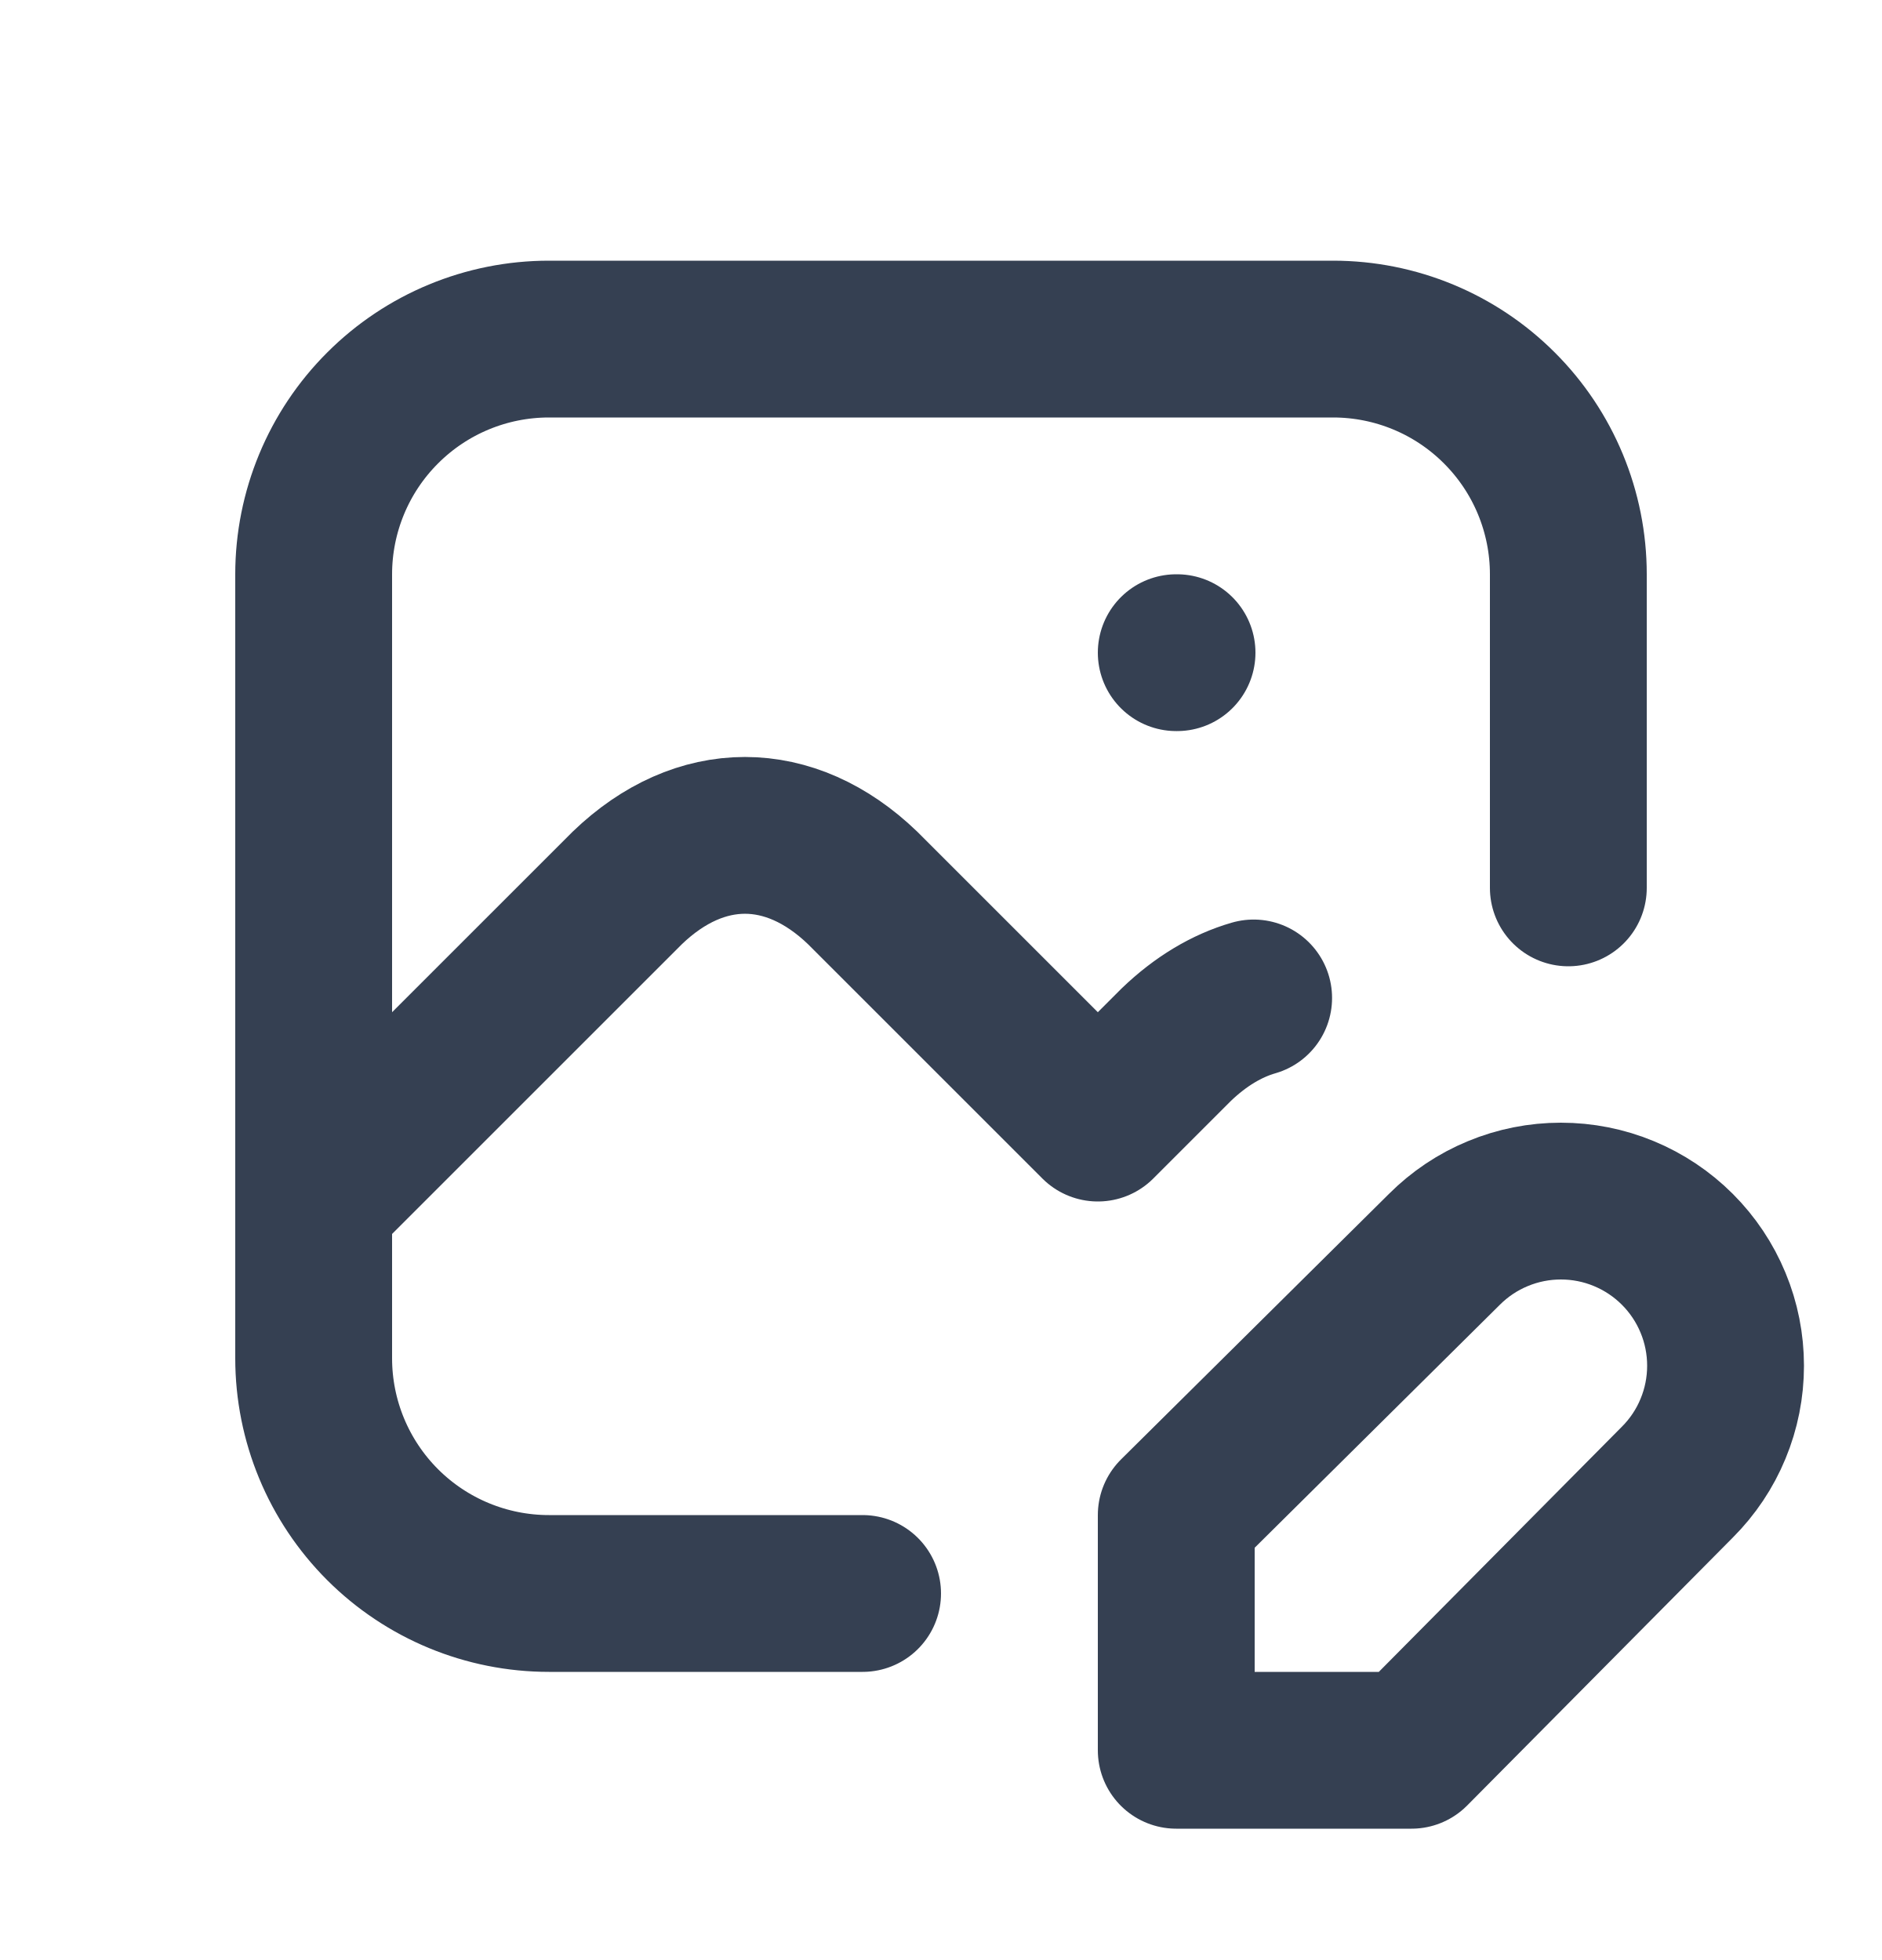
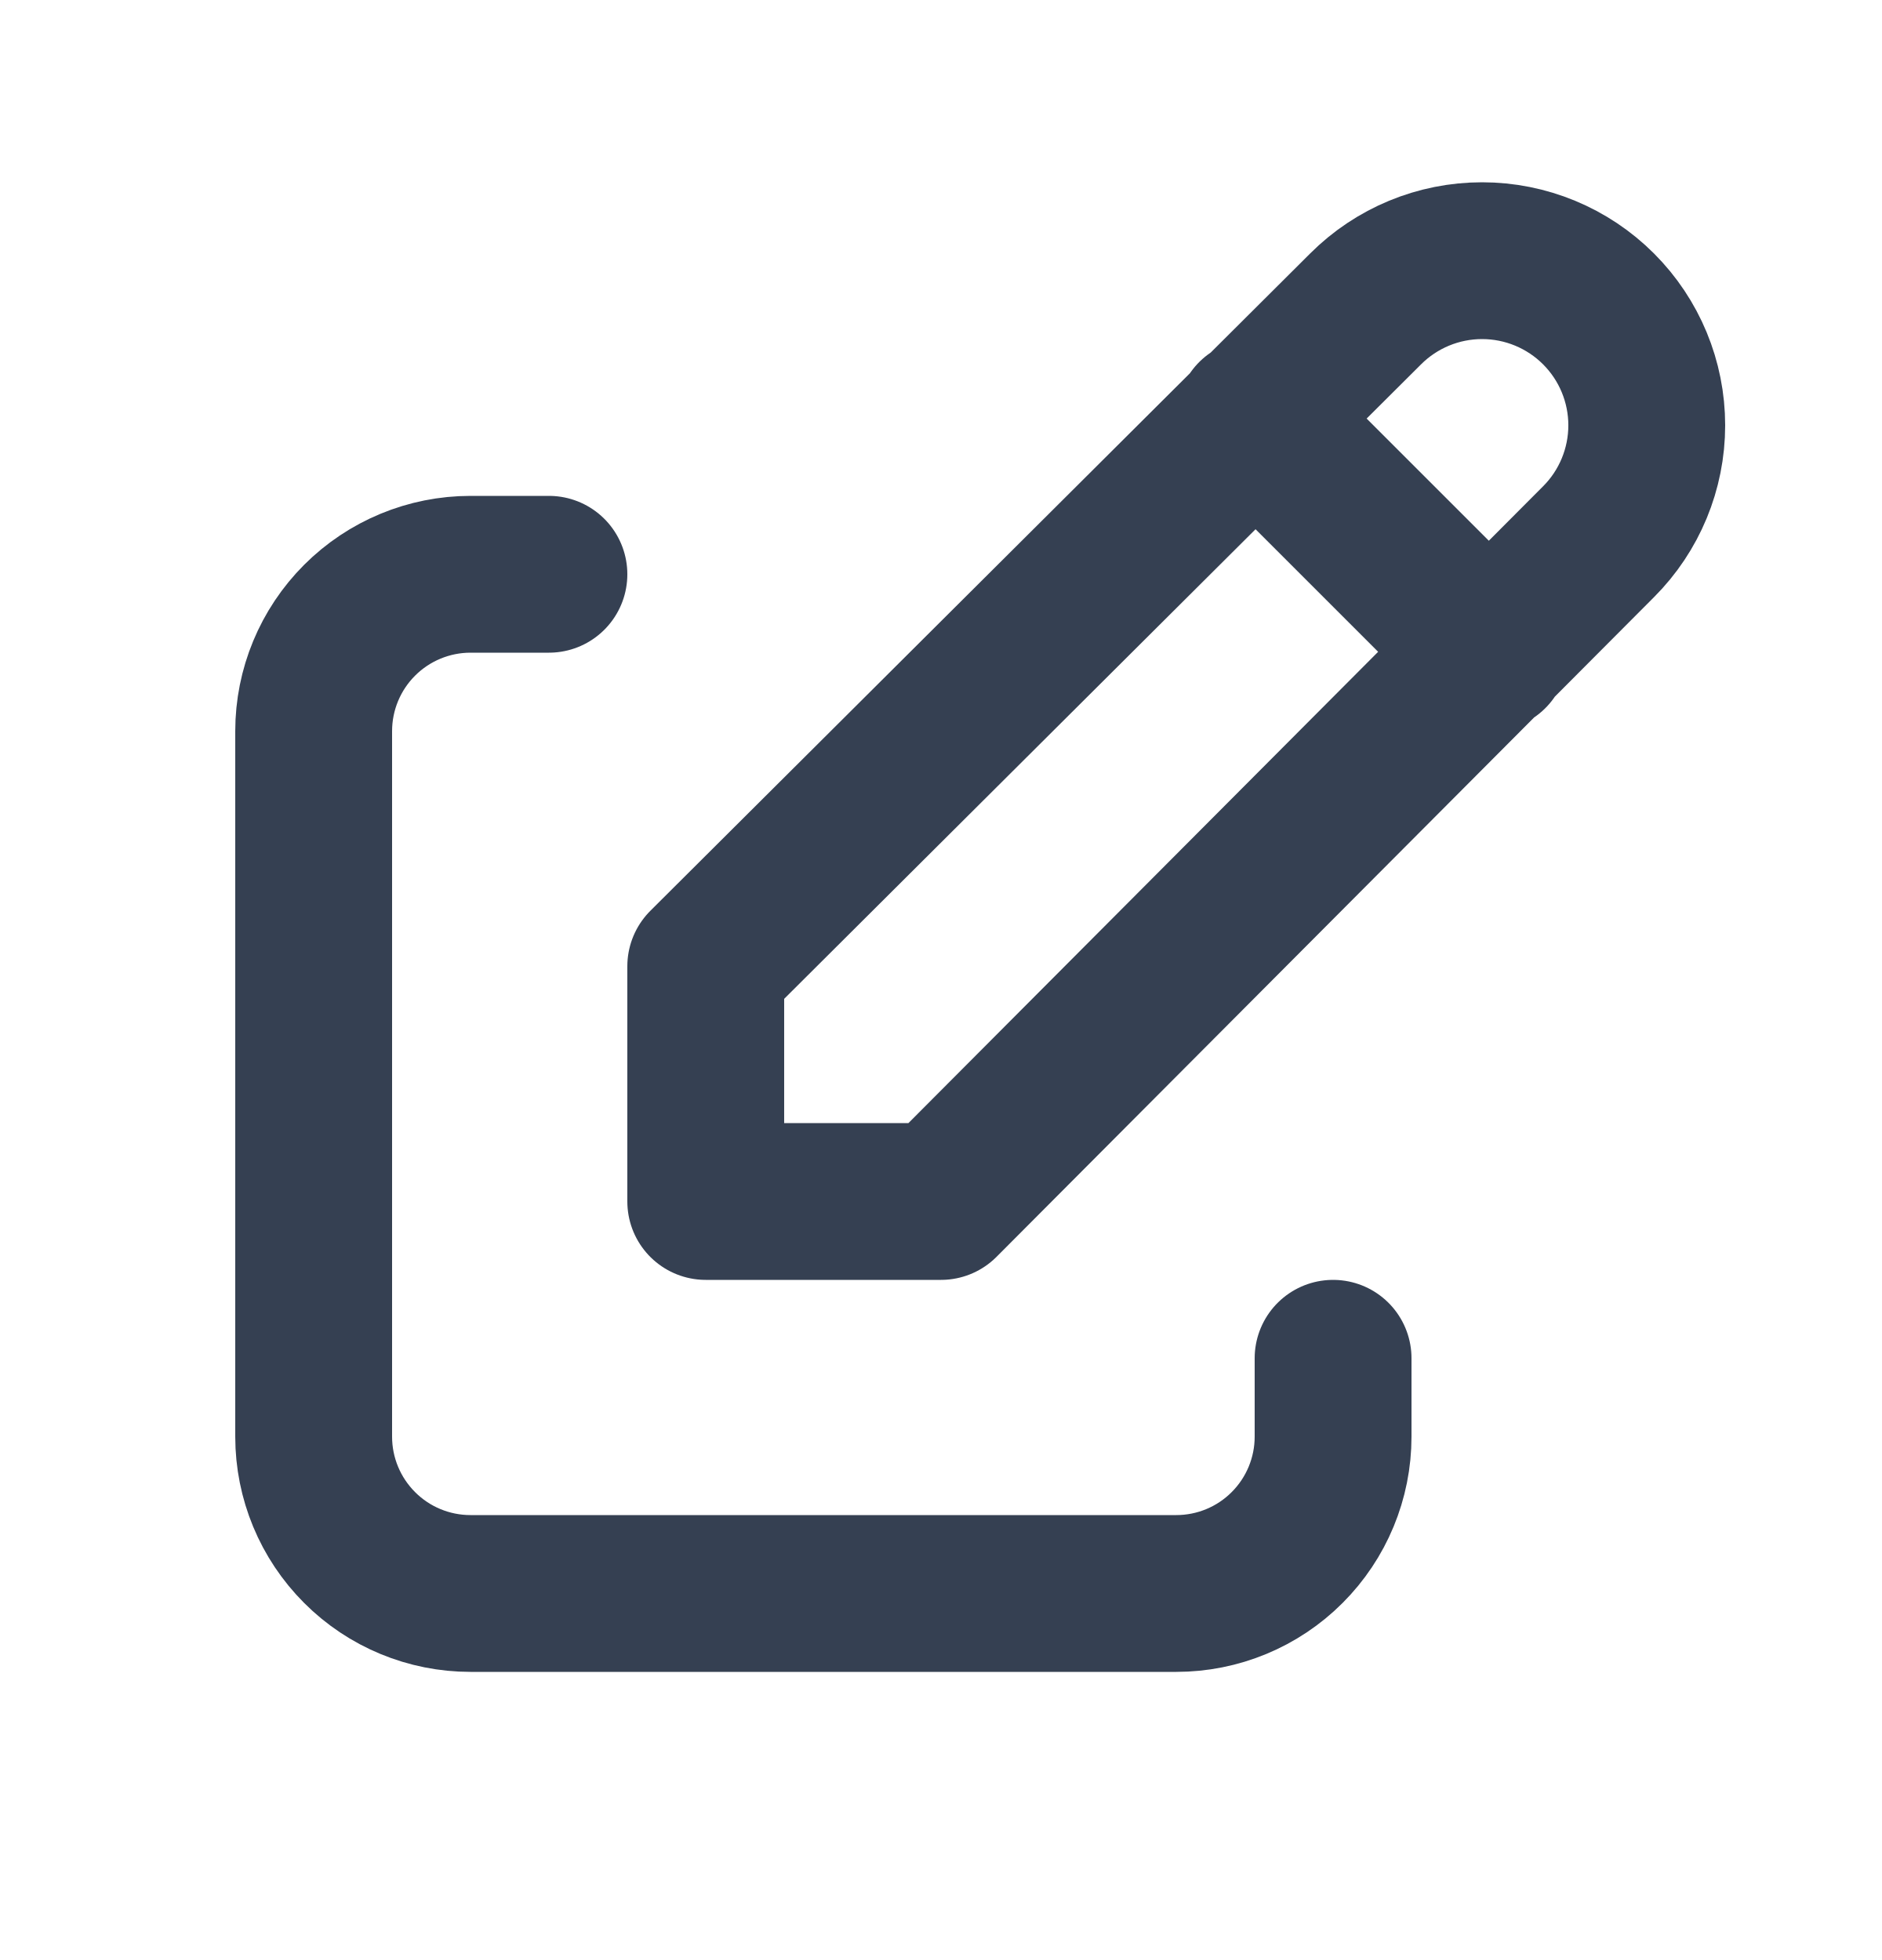
<svg xmlns="http://www.w3.org/2000/svg" width="24" height="25" viewBox="0 0 24 25" fill="none">
-   <path d="M15 8.325H15.01M11 20.325H7C6.204 20.325 5.441 20.009 4.879 19.447C4.316 18.884 4 18.121 4 17.325V7.325C4 6.53 4.316 5.766 4.879 5.204C5.441 4.641 6.204 4.325 7 4.325H17C17.796 4.325 18.559 4.641 19.121 5.204C19.684 5.766 20 6.53 20 7.325V11.325M4 15.325L8 11.325C8.928 10.432 10.072 10.432 11 11.325L14 14.325L15 13.325C15.31 13.027 15.644 12.828 15.987 12.729M18.42 15.935C18.615 15.74 18.846 15.585 19.101 15.48C19.356 15.374 19.629 15.32 19.905 15.32C20.181 15.32 20.454 15.374 20.709 15.48C20.963 15.585 21.195 15.74 21.39 15.935C21.585 16.13 21.74 16.362 21.845 16.616C21.951 16.871 22.005 17.144 22.005 17.42C22.005 17.696 21.951 17.969 21.845 18.224C21.74 18.479 21.585 18.71 21.39 18.905L18 22.325H15V19.325L18.42 15.935Z" stroke="#354052" stroke-width="2" stroke-linecap="round" stroke-linejoin="round" />
+   <path d="M7 7.325H6C5.47 7.325 4.961 7.536 4.586 7.911C4.211 8.286 4 8.795 4 9.325V18.325C4 18.856 4.211 19.364 4.586 19.739C4.961 20.115 5.47 20.325 6 20.325H15C15.53 20.325 16.039 20.115 16.414 19.739C16.789 19.364 17 18.856 17 18.325V17.325M16 5.325L19 8.325M20.385 6.91C20.779 6.516 21 5.982 21 5.425C21 4.868 20.779 4.334 20.385 3.94C19.991 3.546 19.457 3.325 18.9 3.325C18.343 3.325 17.809 3.546 17.415 3.94L9 12.325V15.325H12L20.385 6.91Z" stroke="#354052" stroke-width="2" stroke-linecap="round" stroke-linejoin="round" />
</svg>
